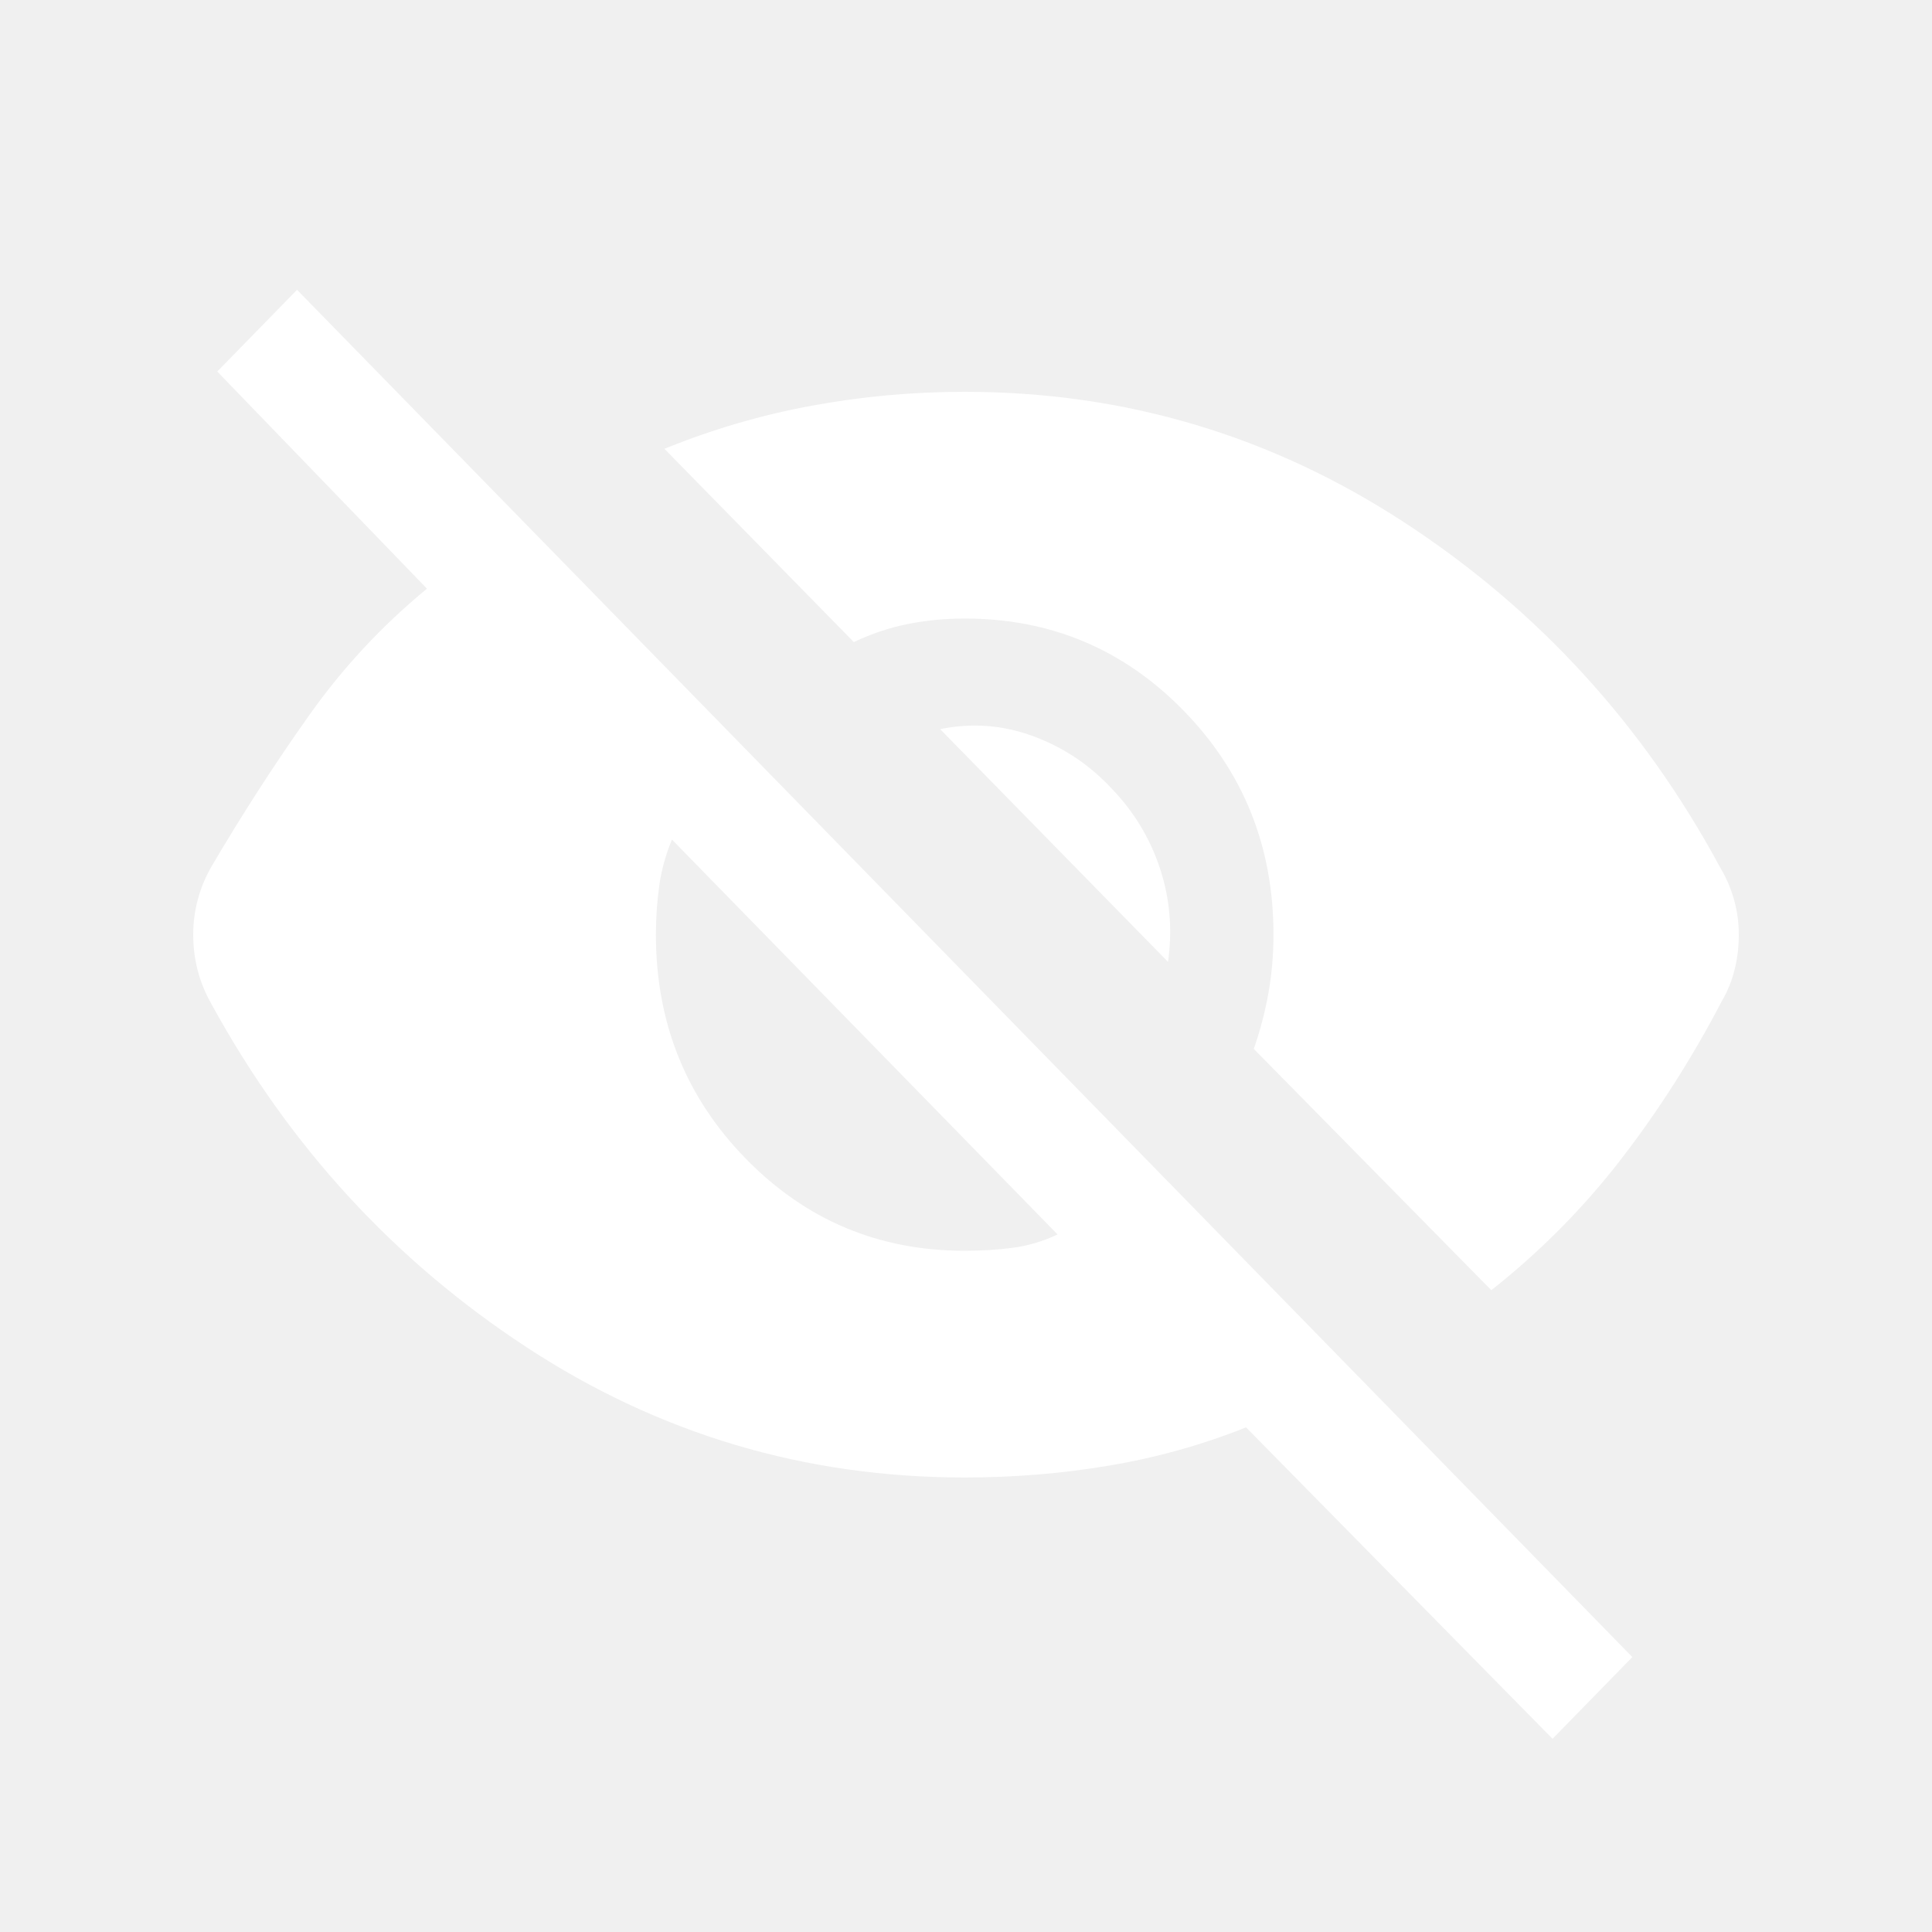
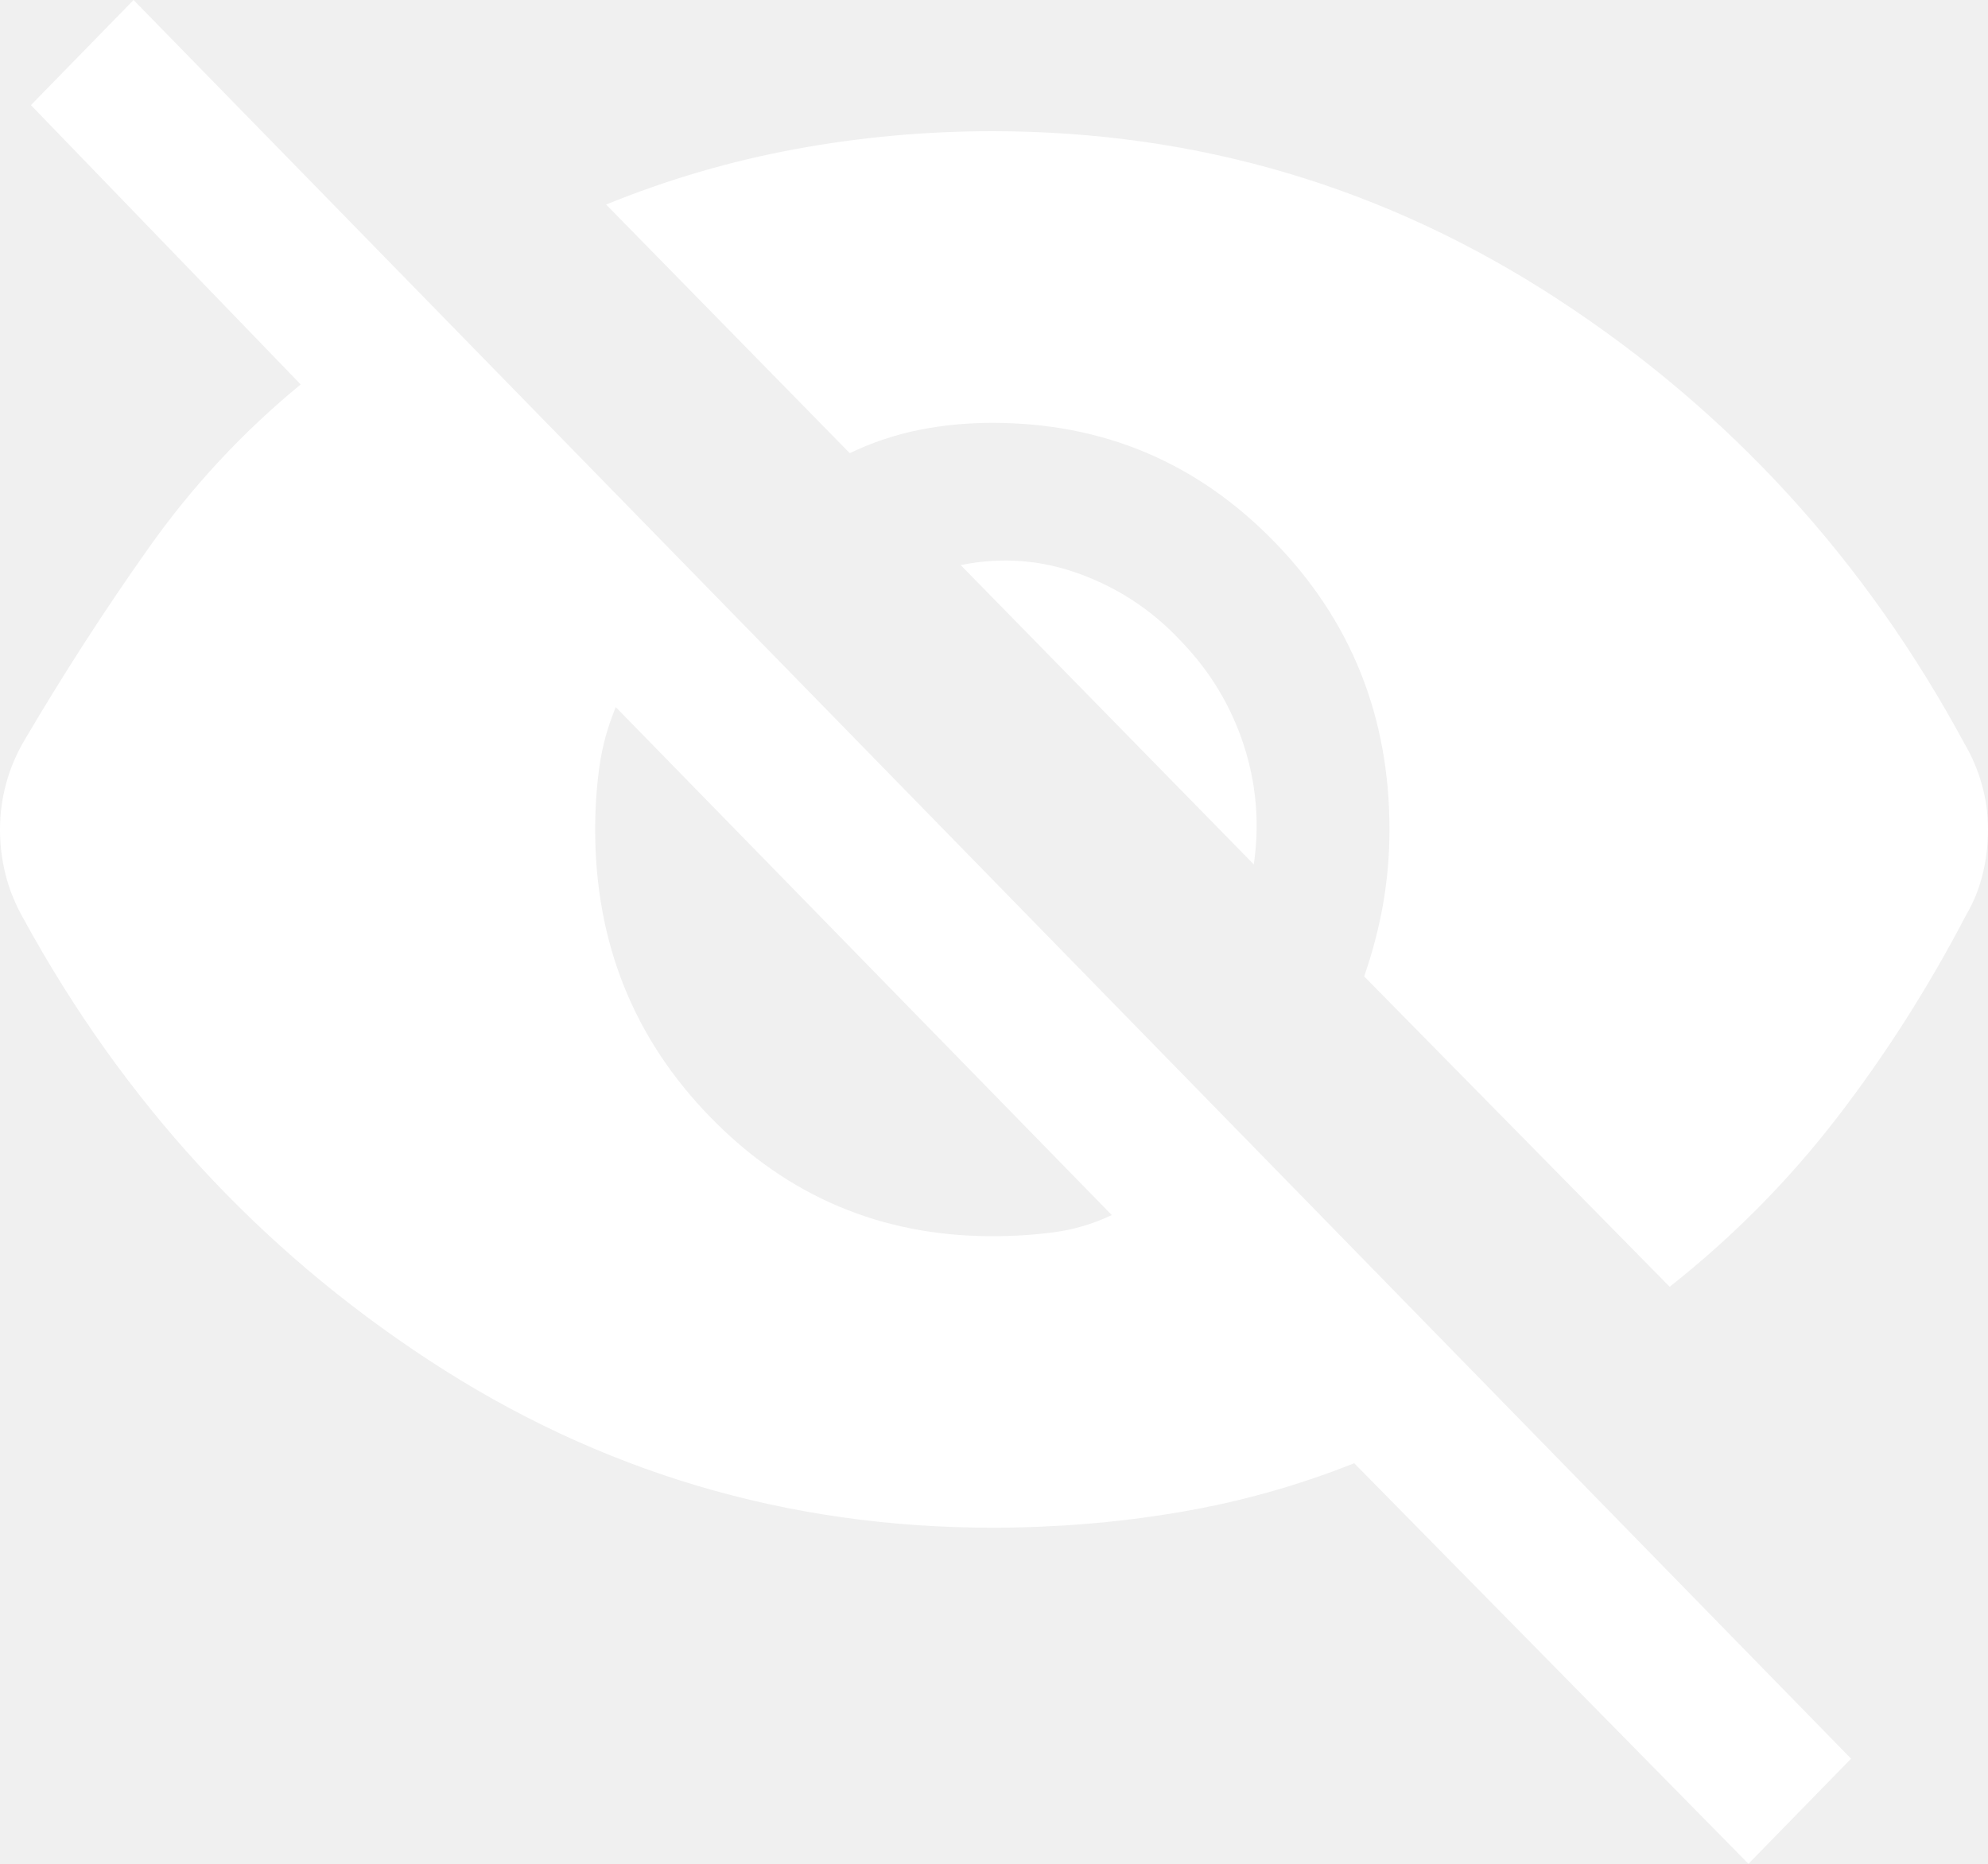
- <svg xmlns="http://www.w3.org/2000/svg" width="20" height="20" viewBox="0 0 20 20" fill="none">
-   <mask id="mask0_5382_33780" style="mask-type:alpha" maskUnits="userSpaceOnUse" x="0" y="0" width="20" height="20">
-     <rect width="20" height="20" fill="#D9D9D9" />
-   </mask>
-   <g mask="url(#mask0_5382_33780)">
-     <path d="M16.072 18L12.899 14.776C12.437 14.96 11.962 15.092 11.474 15.173C10.986 15.255 10.49 15.295 9.986 15.295C8.336 15.295 6.824 14.846 5.452 13.947C4.079 13.048 2.992 11.863 2.188 10.392C2.123 10.277 2.075 10.159 2.045 10.04C2.015 9.921 2 9.799 2 9.676C2 9.552 2.016 9.429 2.049 9.307C2.082 9.185 2.131 9.069 2.196 8.959C2.509 8.427 2.841 7.912 3.193 7.415C3.544 6.917 3.954 6.477 4.42 6.094L2.249 3.846L3.075 3L16.898 17.154L16.072 18ZM9.986 12.948C10.16 12.948 10.326 12.938 10.485 12.917C10.643 12.896 10.798 12.85 10.948 12.779L6.956 8.691C6.892 8.845 6.848 9.003 6.825 9.165C6.802 9.327 6.79 9.498 6.79 9.676C6.79 10.586 7.1 11.36 7.721 11.995C8.342 12.631 9.097 12.948 9.986 12.948ZM15.438 13.356L12.979 10.858C13.046 10.667 13.096 10.474 13.131 10.279C13.165 10.085 13.183 9.883 13.183 9.676C13.183 8.765 12.873 7.992 12.252 7.356C11.631 6.72 10.876 6.403 9.986 6.403C9.783 6.403 9.587 6.422 9.397 6.46C9.207 6.498 9.021 6.56 8.839 6.647L6.878 4.646C7.376 4.444 7.884 4.295 8.403 4.2C8.921 4.104 9.449 4.056 9.986 4.056C11.642 4.056 13.16 4.508 14.542 5.411C15.924 6.314 17.013 7.506 17.811 8.987C17.872 9.089 17.918 9.198 17.951 9.315C17.984 9.432 18 9.552 18 9.676C18 9.799 17.986 9.919 17.957 10.036C17.928 10.153 17.884 10.262 17.824 10.364C17.52 10.947 17.174 11.49 16.785 11.995C16.396 12.5 15.947 12.954 15.438 13.356ZM12.091 9.957L9.732 7.548C10.061 7.481 10.383 7.505 10.695 7.621C11.008 7.736 11.277 7.916 11.505 8.16C11.737 8.4 11.905 8.677 12.008 8.99C12.111 9.303 12.139 9.625 12.091 9.957Z" fill="white" />
-   </g>
+ <svg xmlns="http://www.w3.org/2000/svg" width="16" height="15" viewBox="0 0 16 15" fill="none">
+   <path d="M14.072 15L10.899 11.776C10.437 11.96 9.962 12.092 9.474 12.173C8.986 12.255 8.49 12.295 7.986 12.295C6.336 12.295 4.824 11.846 3.452 10.947C2.079 10.048 0.992 8.863 0.188 7.392C0.123 7.277 0.075 7.159 0.045 7.04C0.015 6.921 0 6.799 0 6.676C0 6.552 0.016 6.429 0.049 6.307C0.082 6.185 0.131 6.069 0.196 5.959C0.509 5.427 0.841 4.912 1.193 4.415C1.544 3.917 1.954 3.477 2.42 3.094L0.249 0.846L1.075 0L14.898 14.154L14.072 15ZM7.986 9.949C8.16 9.949 8.326 9.938 8.485 9.917C8.643 9.896 8.798 9.85 8.948 9.779L4.956 5.691C4.892 5.845 4.848 6.003 4.825 6.165C4.802 6.327 4.79 6.498 4.79 6.676C4.79 7.586 5.1 8.36 5.721 8.995C6.342 9.631 7.097 9.949 7.986 9.949ZM13.438 10.356L10.979 7.858C11.046 7.667 11.096 7.474 11.131 7.279C11.165 7.085 11.183 6.883 11.183 6.676C11.183 5.765 10.873 4.992 10.252 4.356C9.631 3.72 8.876 3.403 7.986 3.403C7.783 3.403 7.587 3.422 7.397 3.46C7.207 3.498 7.021 3.56 6.839 3.647L4.878 1.646C5.376 1.444 5.884 1.295 6.403 1.2C6.921 1.104 7.449 1.056 7.986 1.056C9.642 1.056 11.16 1.508 12.542 2.411C13.924 3.314 15.013 4.506 15.812 5.987C15.872 6.089 15.918 6.198 15.951 6.315C15.984 6.432 16 6.552 16 6.676C16 6.799 15.986 6.919 15.957 7.036C15.928 7.153 15.884 7.262 15.824 7.364C15.52 7.947 15.174 8.49 14.785 8.995C14.396 9.5 13.947 9.954 13.438 10.356ZM10.091 6.957L7.732 4.548C8.061 4.481 8.382 4.505 8.695 4.621C9.008 4.736 9.278 4.916 9.505 5.16C9.737 5.4 9.905 5.677 10.008 5.99C10.111 6.303 10.139 6.625 10.091 6.957Z" fill="white" />
</svg>
